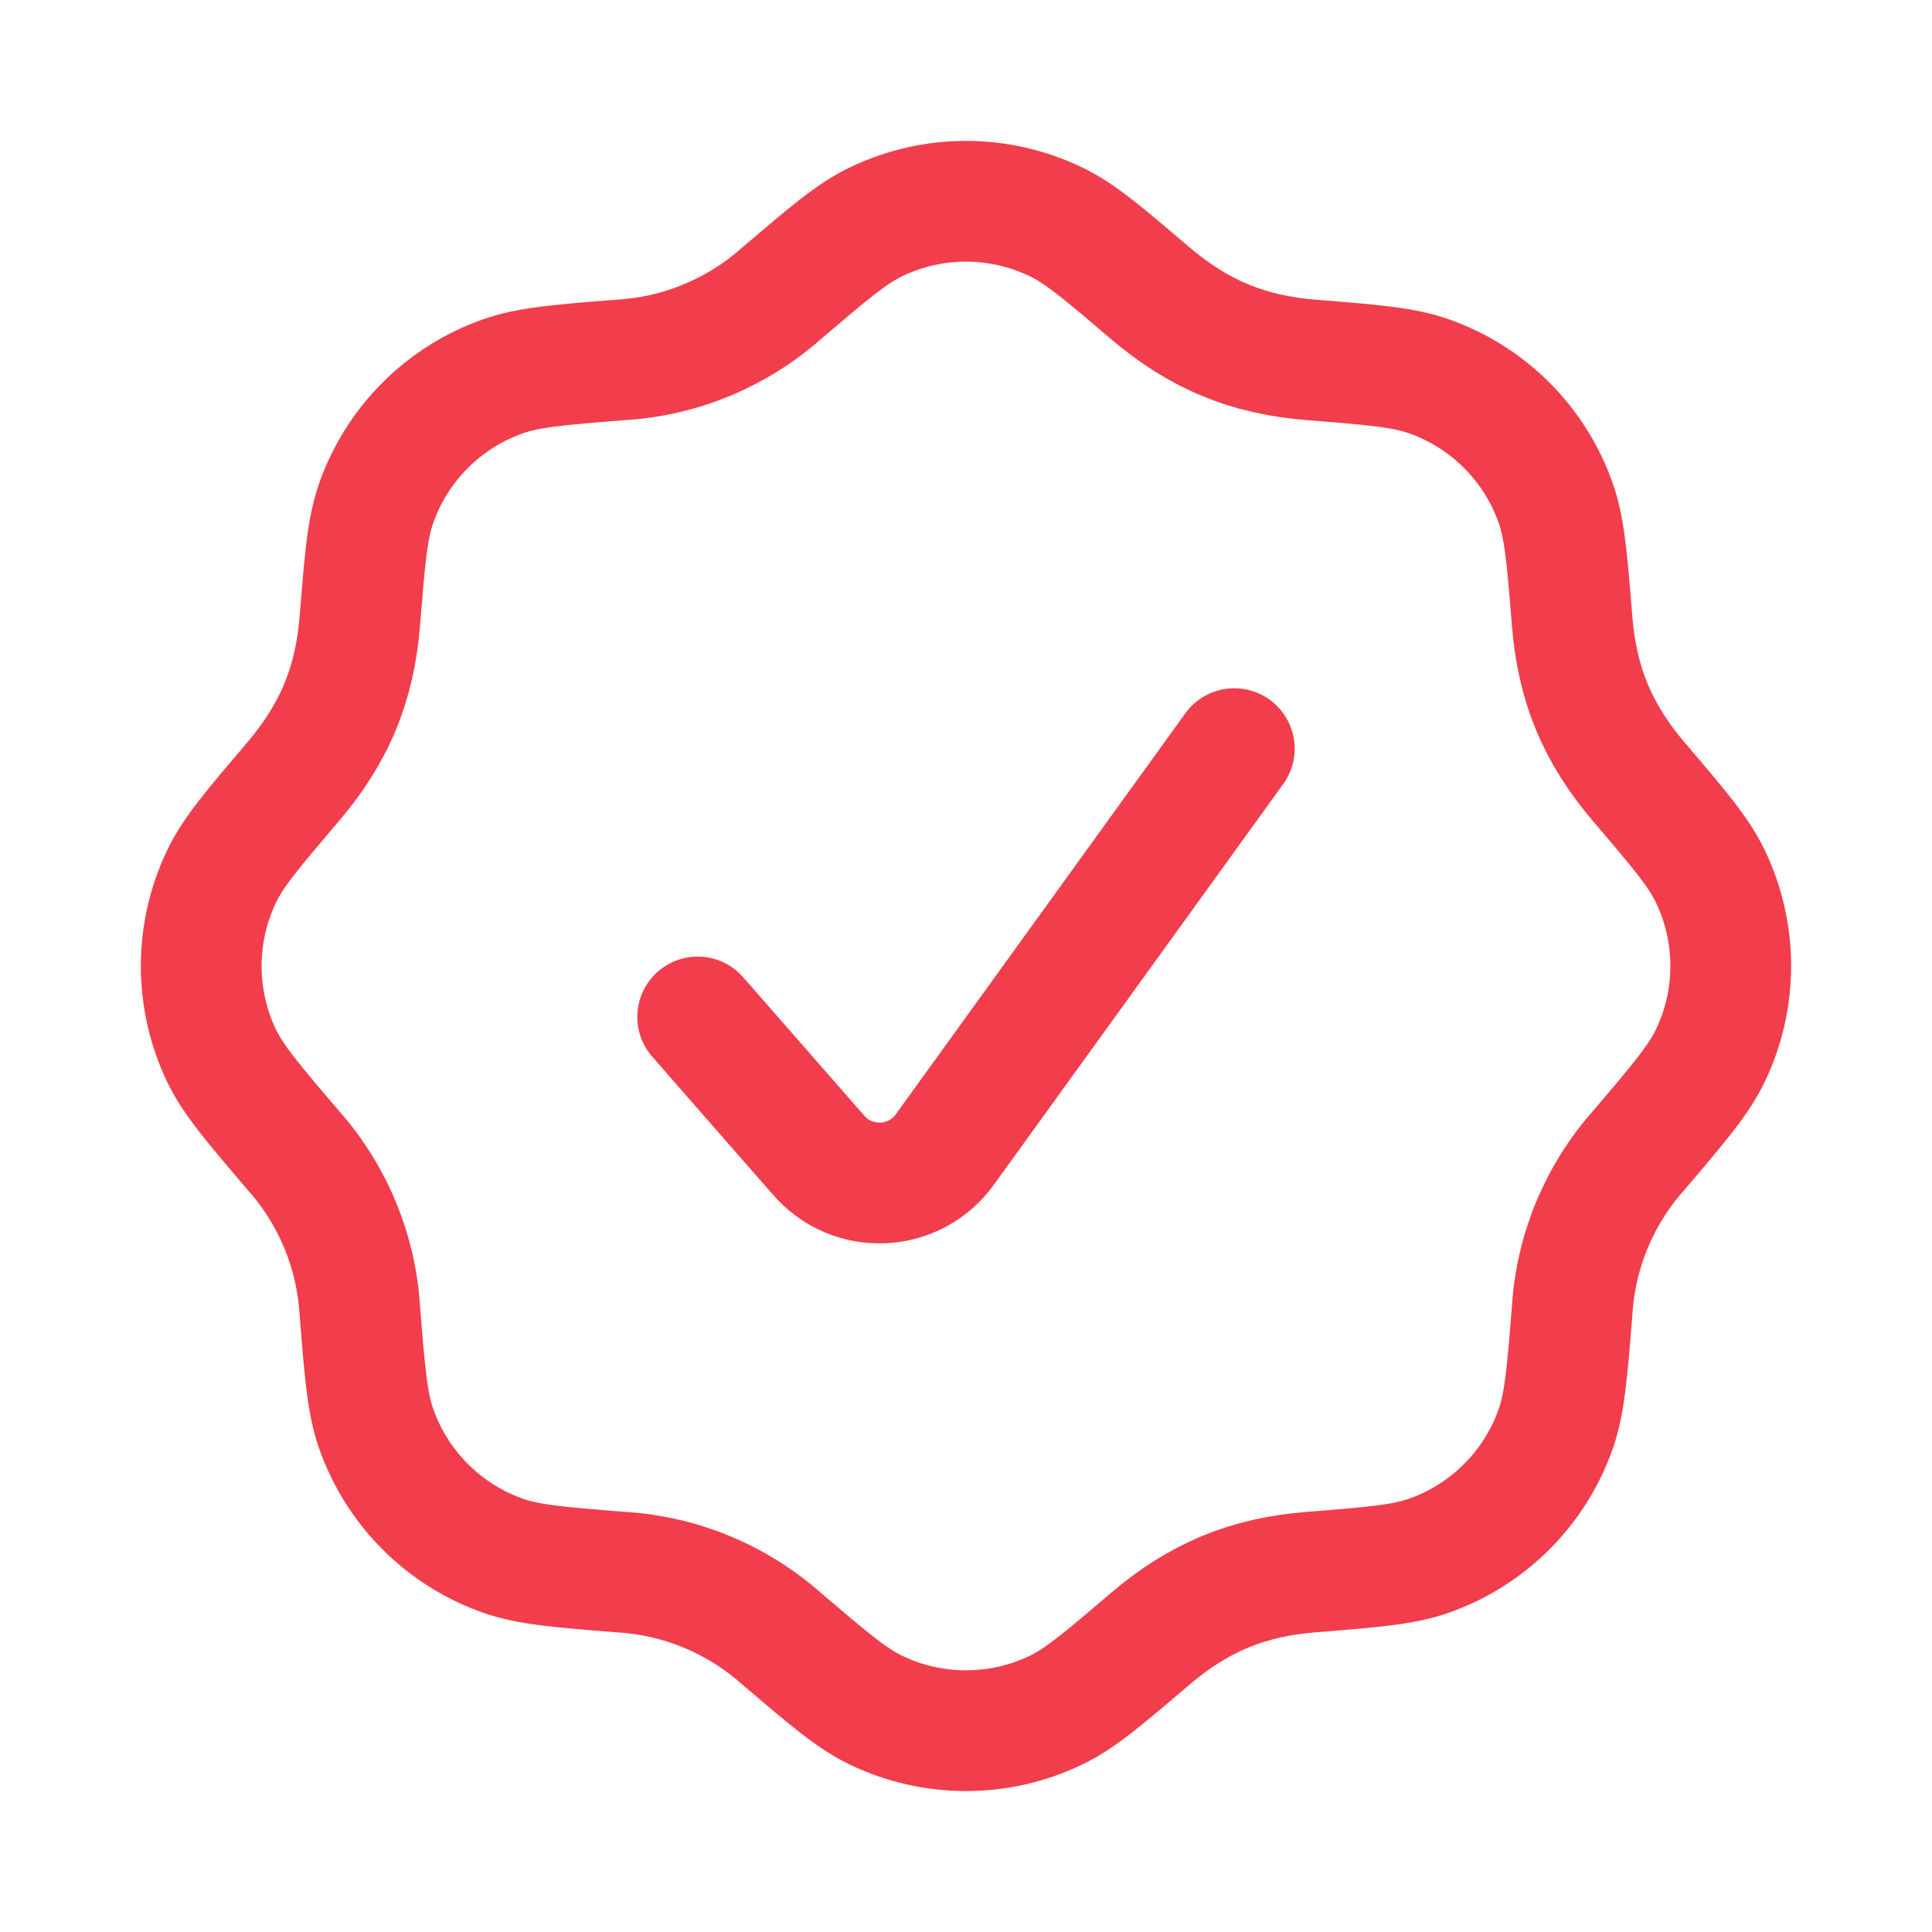
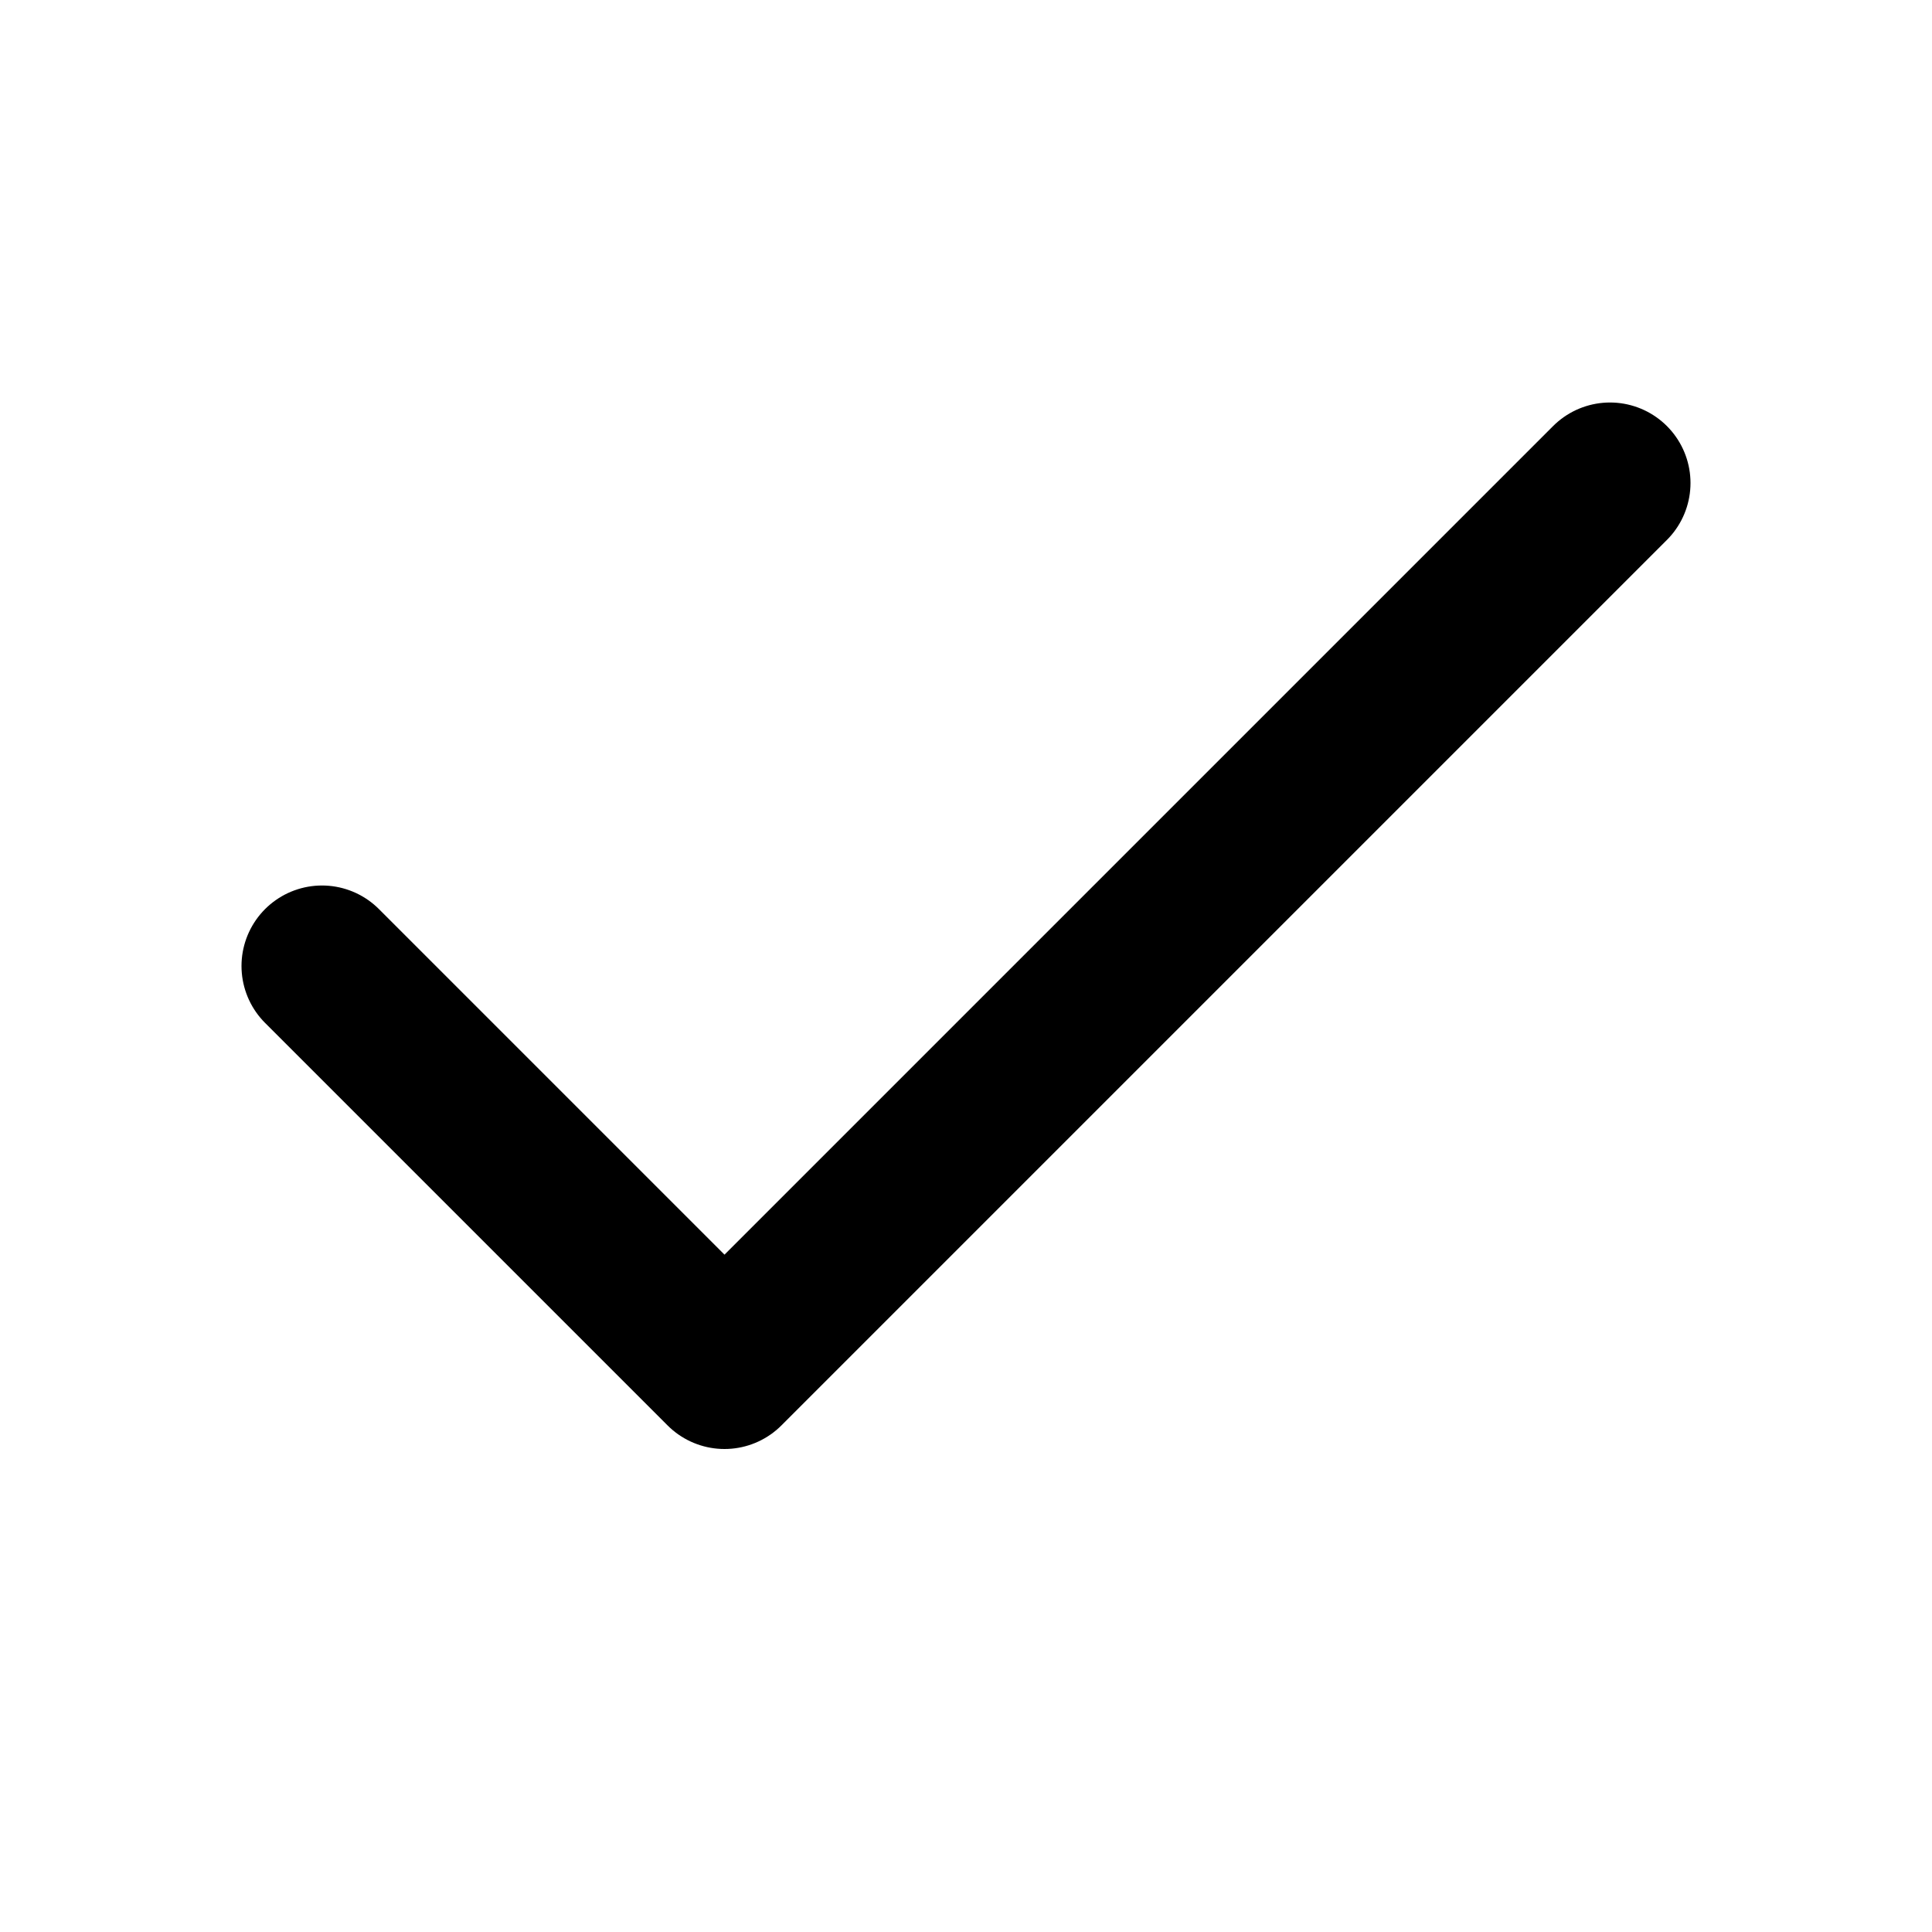
- <svg xmlns="http://www.w3.org/2000/svg" width="40" height="40" viewBox="0 0 40 40" fill="none">
-   <path d="M16.188 6.067C17.156 5.242 17.641 4.828 18.148 4.587C18.726 4.311 19.359 4.167 19.999 4.167C20.64 4.167 21.273 4.311 21.851 4.587C22.358 4.828 22.843 5.242 23.811 6.067C24.809 6.917 25.823 7.347 27.156 7.452C28.424 7.553 29.059 7.605 29.589 7.792C30.813 8.225 31.776 9.187 32.208 10.412C32.394 10.94 32.446 11.575 32.548 12.845C32.653 14.178 33.081 15.19 33.931 16.188C34.758 17.157 35.171 17.642 35.413 18.148C35.973 19.32 35.973 20.682 35.413 21.852C35.171 22.358 34.758 22.843 33.933 23.812C33.107 24.738 32.619 25.917 32.548 27.157C32.446 28.425 32.394 29.06 32.208 29.59C31.994 30.194 31.647 30.743 31.194 31.196C30.741 31.649 30.192 31.995 29.588 32.208C29.059 32.395 28.424 32.447 27.154 32.548C25.821 32.653 24.809 33.082 23.811 33.932C22.843 34.758 22.358 35.172 21.851 35.413C21.273 35.689 20.64 35.832 19.999 35.832C19.359 35.832 18.726 35.689 18.148 35.413C17.641 35.172 17.156 34.758 16.188 33.933C15.261 33.107 14.082 32.619 12.843 32.548C11.574 32.447 10.939 32.395 10.409 32.208C9.805 31.994 9.257 31.648 8.804 31.195C8.351 30.741 8.005 30.192 7.791 29.588C7.604 29.06 7.553 28.425 7.451 27.155C7.38 25.916 6.893 24.738 6.068 23.812C5.241 22.843 4.828 22.358 4.584 21.852C4.309 21.273 4.166 20.64 4.166 20C4.166 19.359 4.31 18.726 4.586 18.148C4.828 17.642 5.241 17.157 6.066 16.188C6.933 15.17 7.348 14.15 7.451 12.843C7.553 11.575 7.604 10.94 7.791 10.41C8.005 9.806 8.351 9.257 8.805 8.804C9.258 8.351 9.807 8.005 10.411 7.792C10.939 7.605 11.574 7.553 12.844 7.452C14.083 7.381 15.261 6.892 16.188 6.067Z" stroke="#F23D4C" stroke-width="2.5" stroke-linecap="round" stroke-linejoin="round" />
-   <path d="M14.445 21.055L16.954 23.923C17.119 24.112 17.324 24.261 17.555 24.36C17.786 24.458 18.036 24.503 18.286 24.491C18.537 24.48 18.782 24.412 19.002 24.292C19.223 24.173 19.414 24.005 19.56 23.802L25.555 15.5" stroke="#F23D4C" stroke-width="2.5" stroke-linecap="round" stroke-linejoin="round" />
+ <svg xmlns="http://www.w3.org/2000/svg" width="24" height="24" viewBox="0 0 24 24" fill="none" stroke="currentColor" stroke-width="2" stroke-linecap="round" stroke-linejoin="round" class="lucide lucide-check-icon lucide-check">
+   <path d="M20 6 9 17l-5-5" />
</svg>
